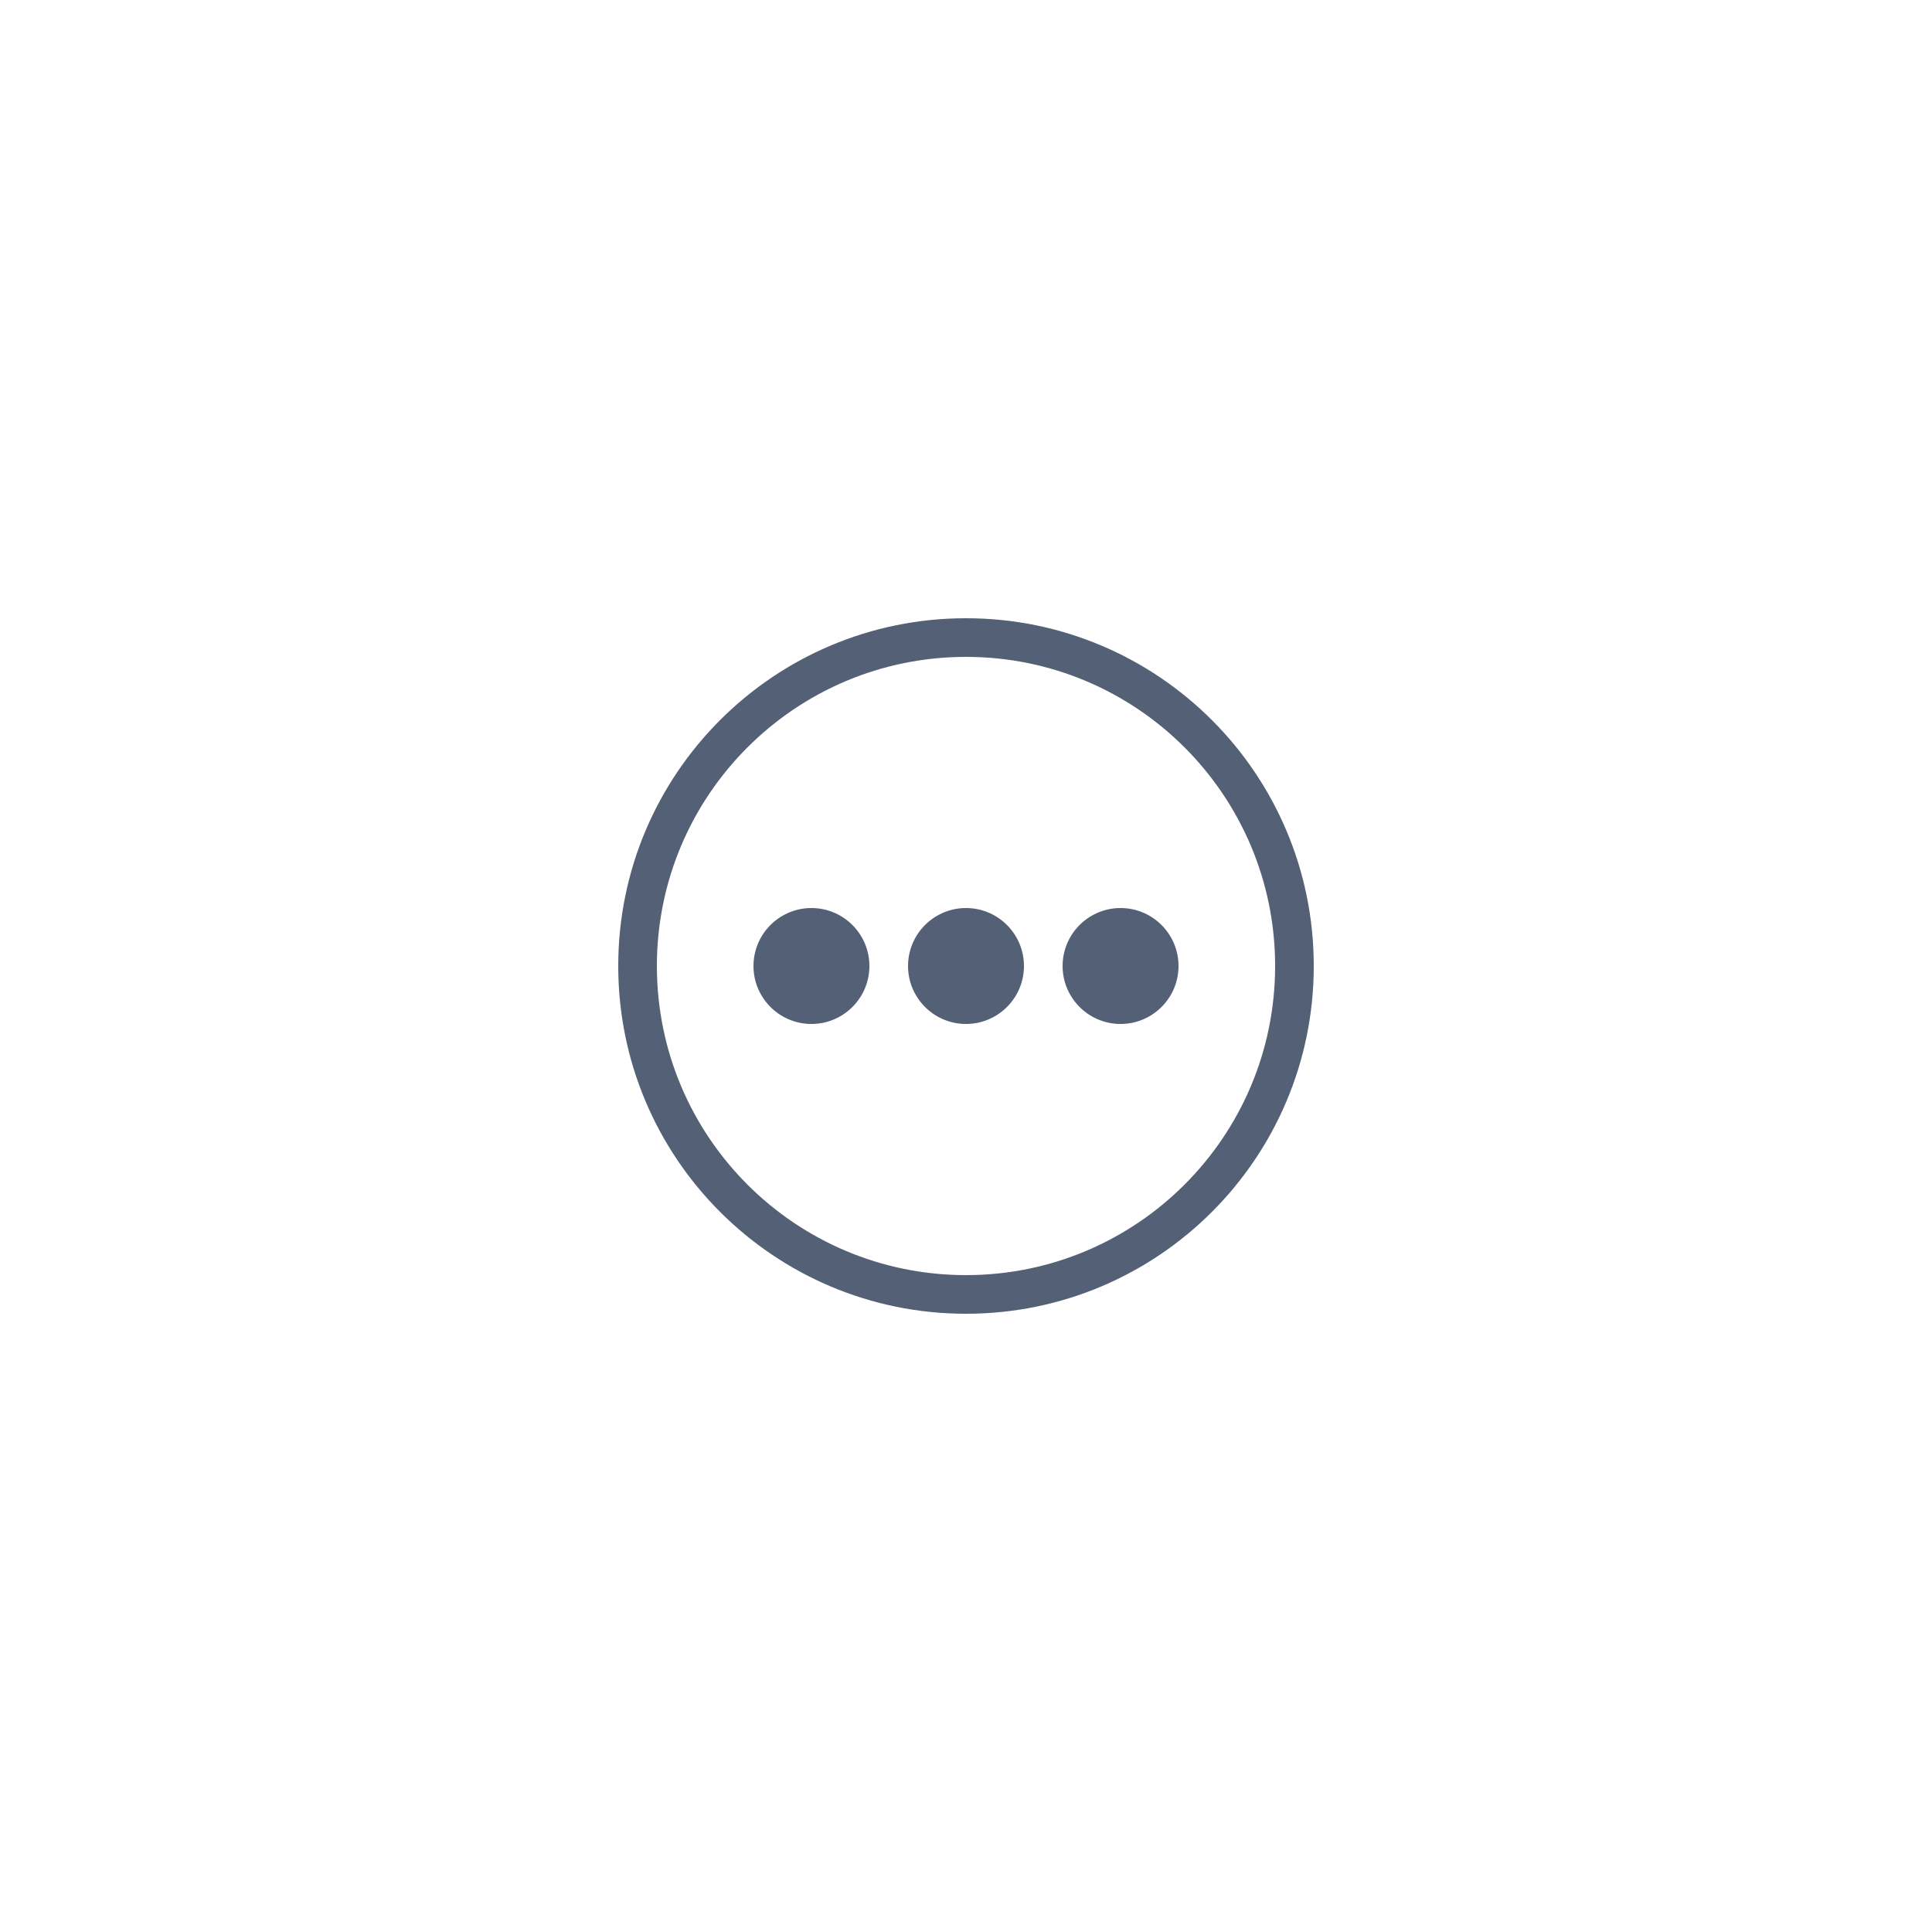
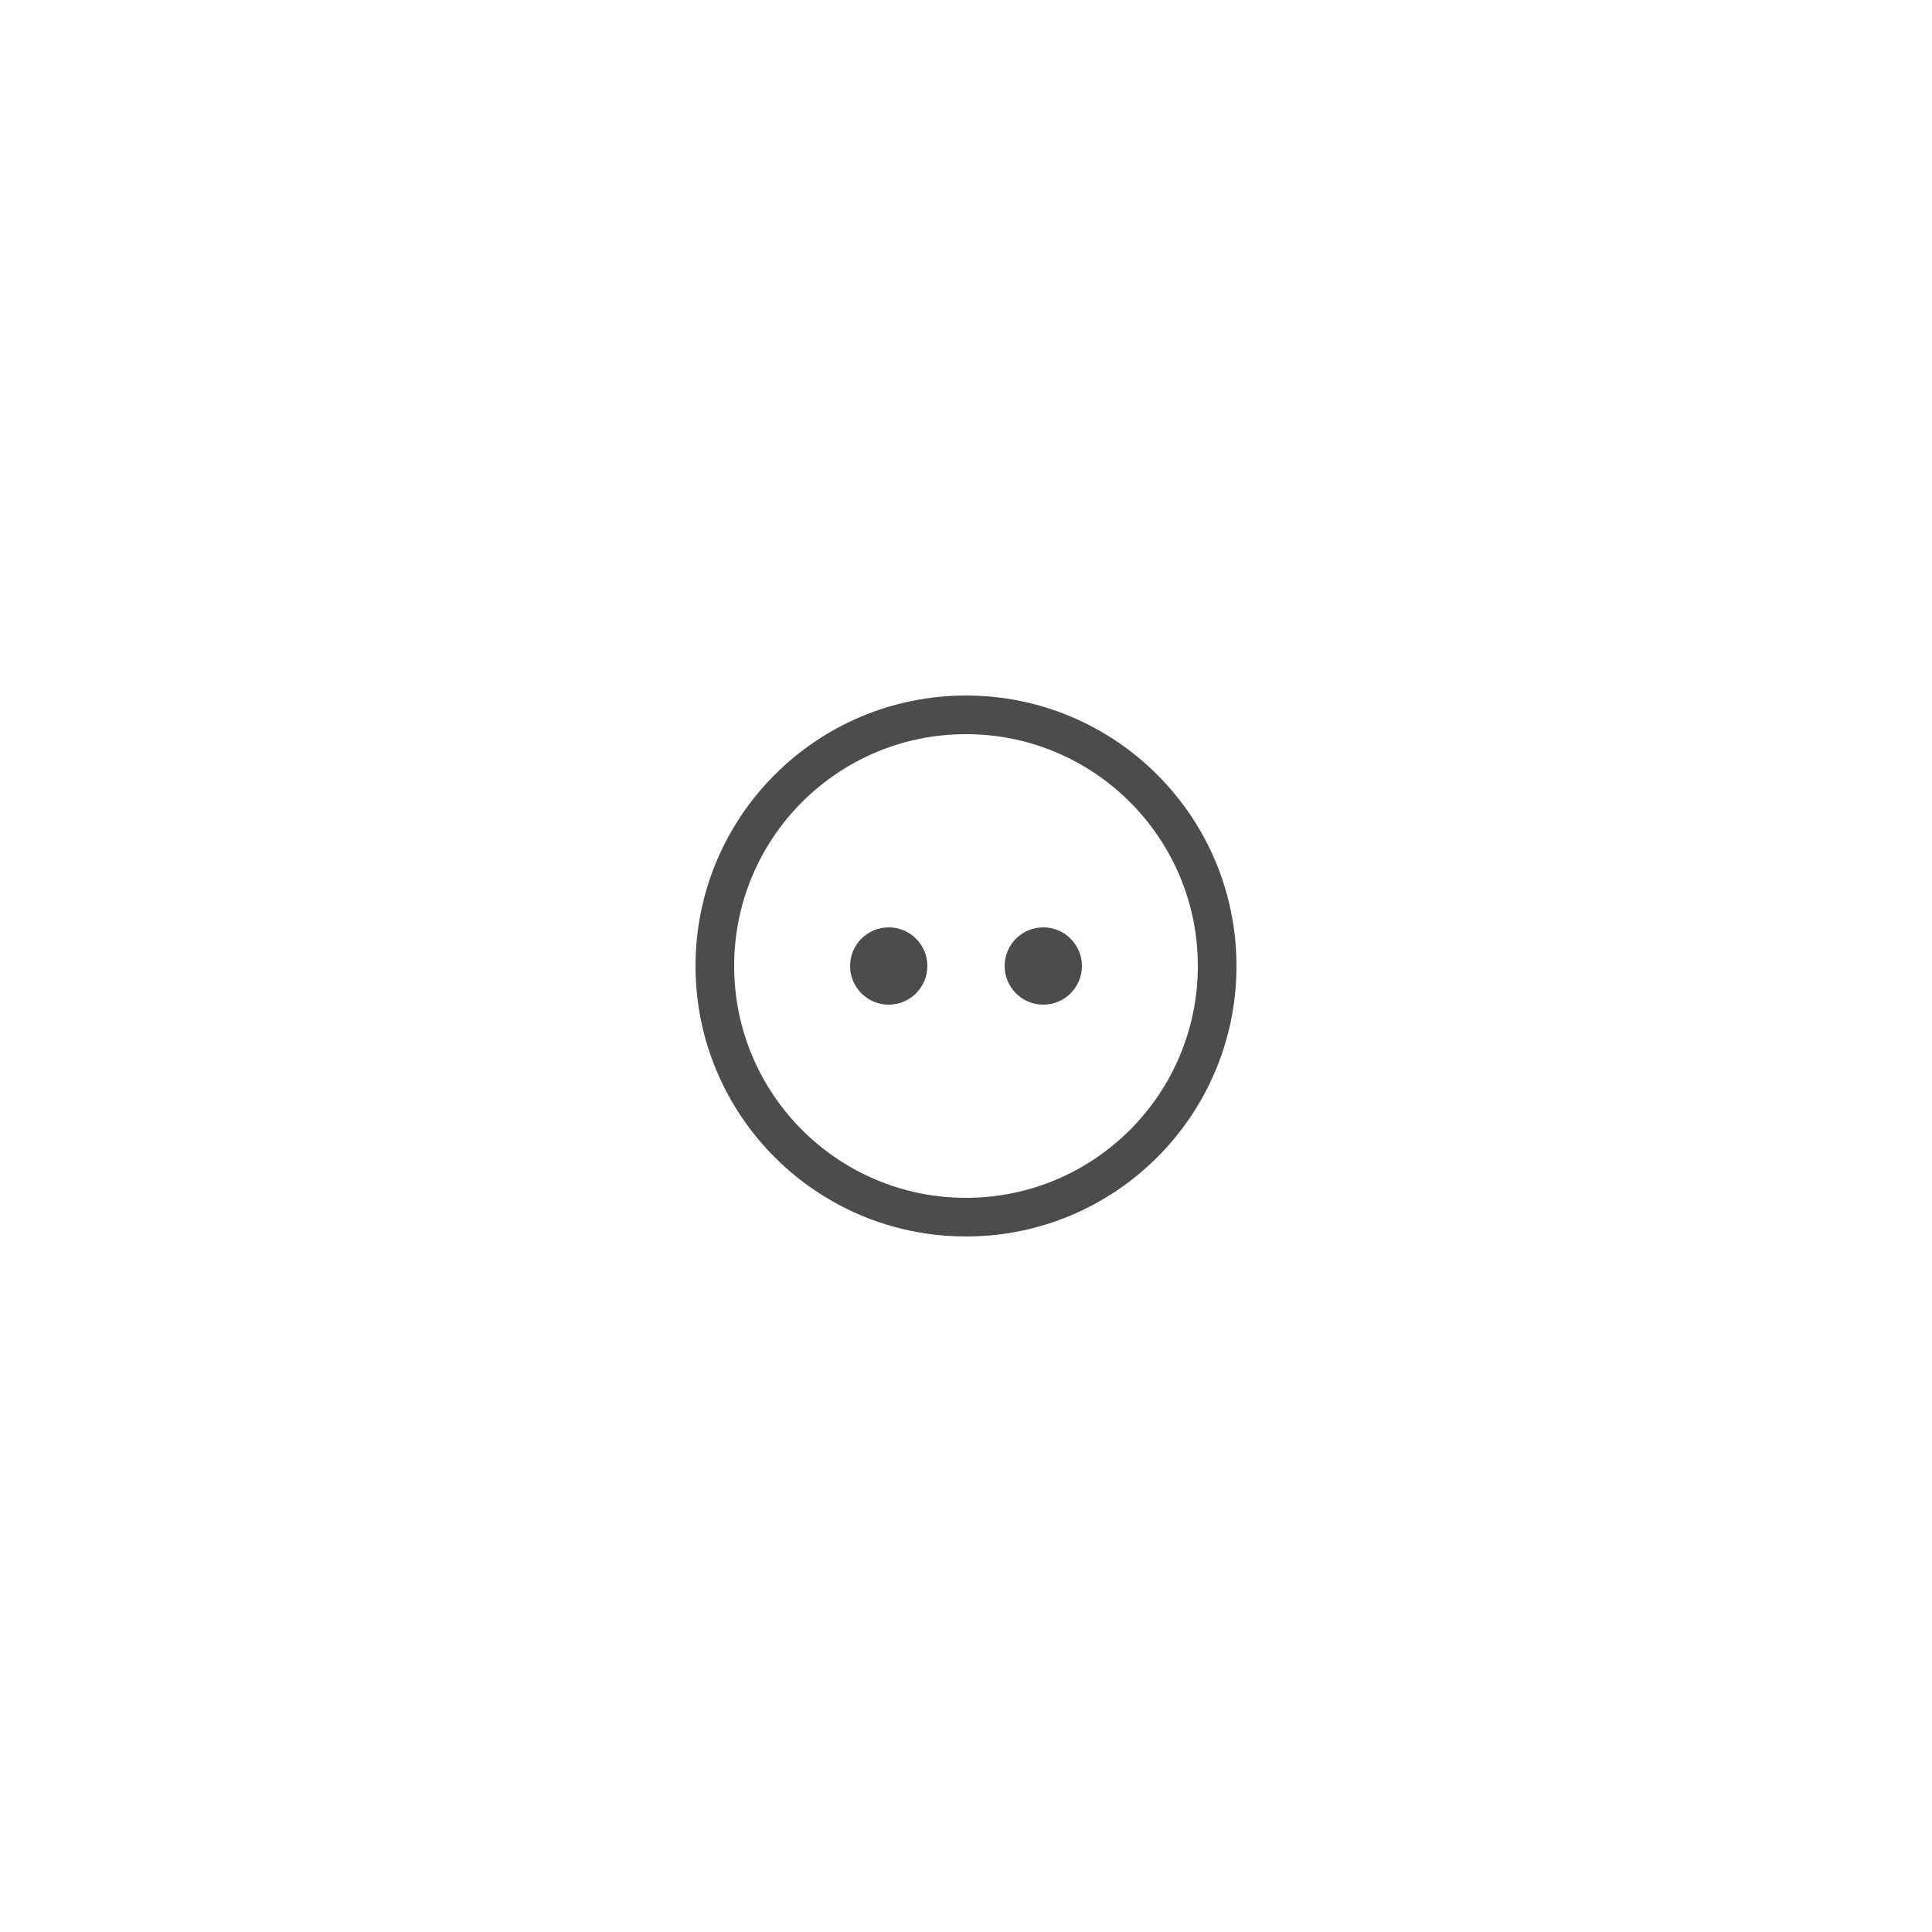
<svg xmlns="http://www.w3.org/2000/svg" width="50px" height="50px" viewBox="0 0 50 50" version="1.1">
-   <g id="页面-1" stroke="none" stroke-width="1" fill="none" fill-rule="evenodd">
-     <g id="第三方标题栏40-24" transform="translate(-1355, -258)">
-       <g id="dark-50" transform="translate(1231, 31)">
-         <g id="DTK-/-Toolbar-/-TitleButton-/-Menu" transform="translate(124, 227)">
-           <rect id="bg" fill-opacity="0.1" fill="#000000" opacity="0" x="0" y="0" width="50" height="50" />
-           <g id="DTK/Toolbar/TitleButton/Menu" transform="translate(16, 16)" fill="#536076">
-             <path d="M9,0 C13.971,0 18,4.029 18,9 C18,13.971 13.971,18 9,18 C4.029,18 0,13.971 0,9 C0,4.029 4.029,0 9,0 Z M9,1 C4.582,1 1,4.582 1,9 C1,13.418 4.582,17 9,17 C13.418,17 17,13.418 17,9 C17,4.582 13.418,1 9,1 Z M5,7.5 C5.828,7.5 6.5,8.172 6.5,9 C6.5,9.828 5.828,10.5 5,10.5 C4.172,10.5 3.5,9.828 3.5,9 C3.5,8.172 4.172,7.5 5,7.5 Z M9,7.5 C9.828,7.5 10.5,8.172 10.5,9 C10.5,9.828 9.828,10.5 9,10.5 C8.172,10.5 7.5,9.828 7.5,9 C7.5,8.172 8.172,7.5 9,7.5 Z M13,7.5 C13.828,7.5 14.5,8.172 14.5,9 C14.5,9.828 13.828,10.5 13,10.5 C12.172,10.5 11.5,9.828 11.5,9 C11.5,8.172 12.172,7.5 13,7.5 Z" id="形状结合" />
-           </g>
-         </g>
+   <g id="分屏/水印/三方标题栏" stroke="none" stroke-width="1" fill="none" fill-rule="evenodd">
+     <g id="dark-50" transform="translate(-126, -226)" fill="#000000">
+       <g id="DTK-/-Toolbar-/-TitleButton-/-Menu" transform="translate(126, 226)">
+         <rect id="bg" fill-opacity="0.1" opacity="0" x="0" y="0" width="50" height="50" />
+         <path d="M25,18 C28.866,18 32,21.134 32,25 C32,28.866 28.866,32 25,32 C21.134,32 18,28.866 18,25 C18,21.134 21.134,18 25,18 Z M25,19 C21.686,19 19,21.686 19,25 C19,28.314 21.686,31 25,31 C28.314,31 31,28.314 31,25 C31,21.686 28.314,19 25,19 Z M23,24 C23.552,24 24,24.448 24,25 C24,25.552 23.552,26 23,26 C22.448,26 22,25.552 22,25 C22,24.448 22.448,24 23,24 Z M27,24 C27.552,24 28,24.448 28,25 C28,25.552 27.552,26 27,26 C26.448,26 26,25.552 26,25 C26,24.448 26.448,24 27,24 Z" id="形状结合" fill-opacity="0.7" fill-rule="nonzero" />
      </g>
    </g>
  </g>
</svg>
